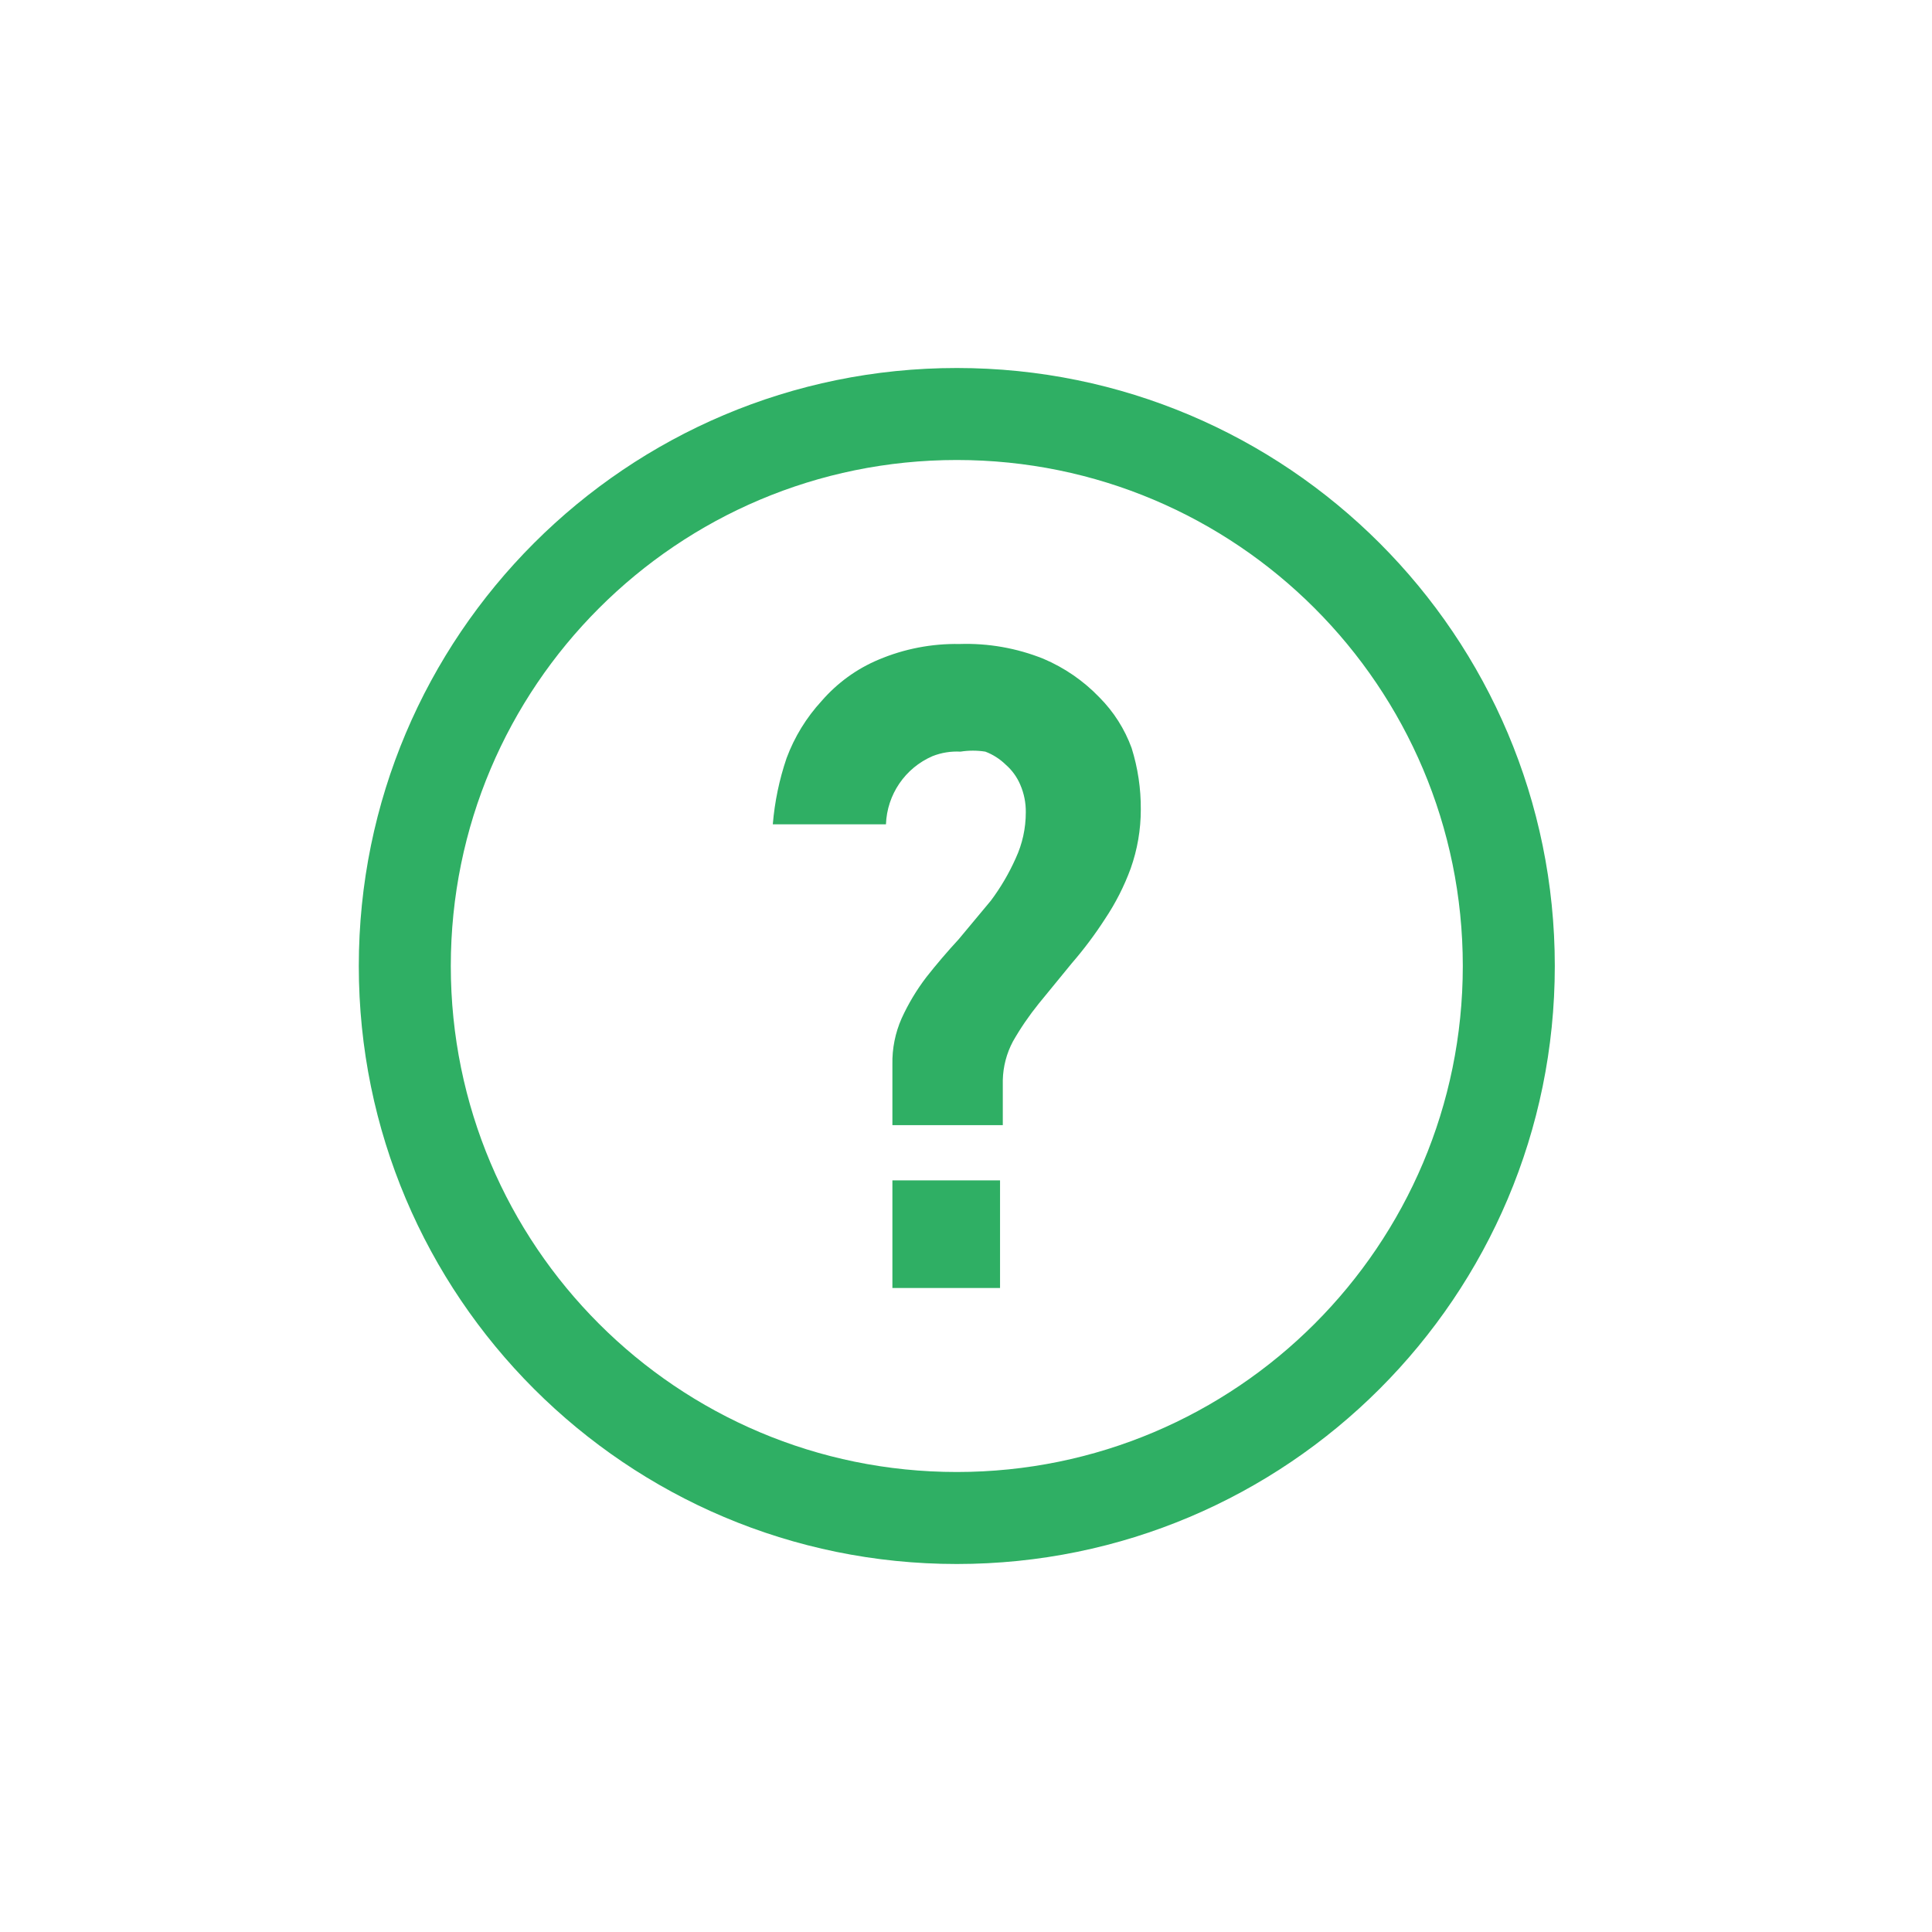
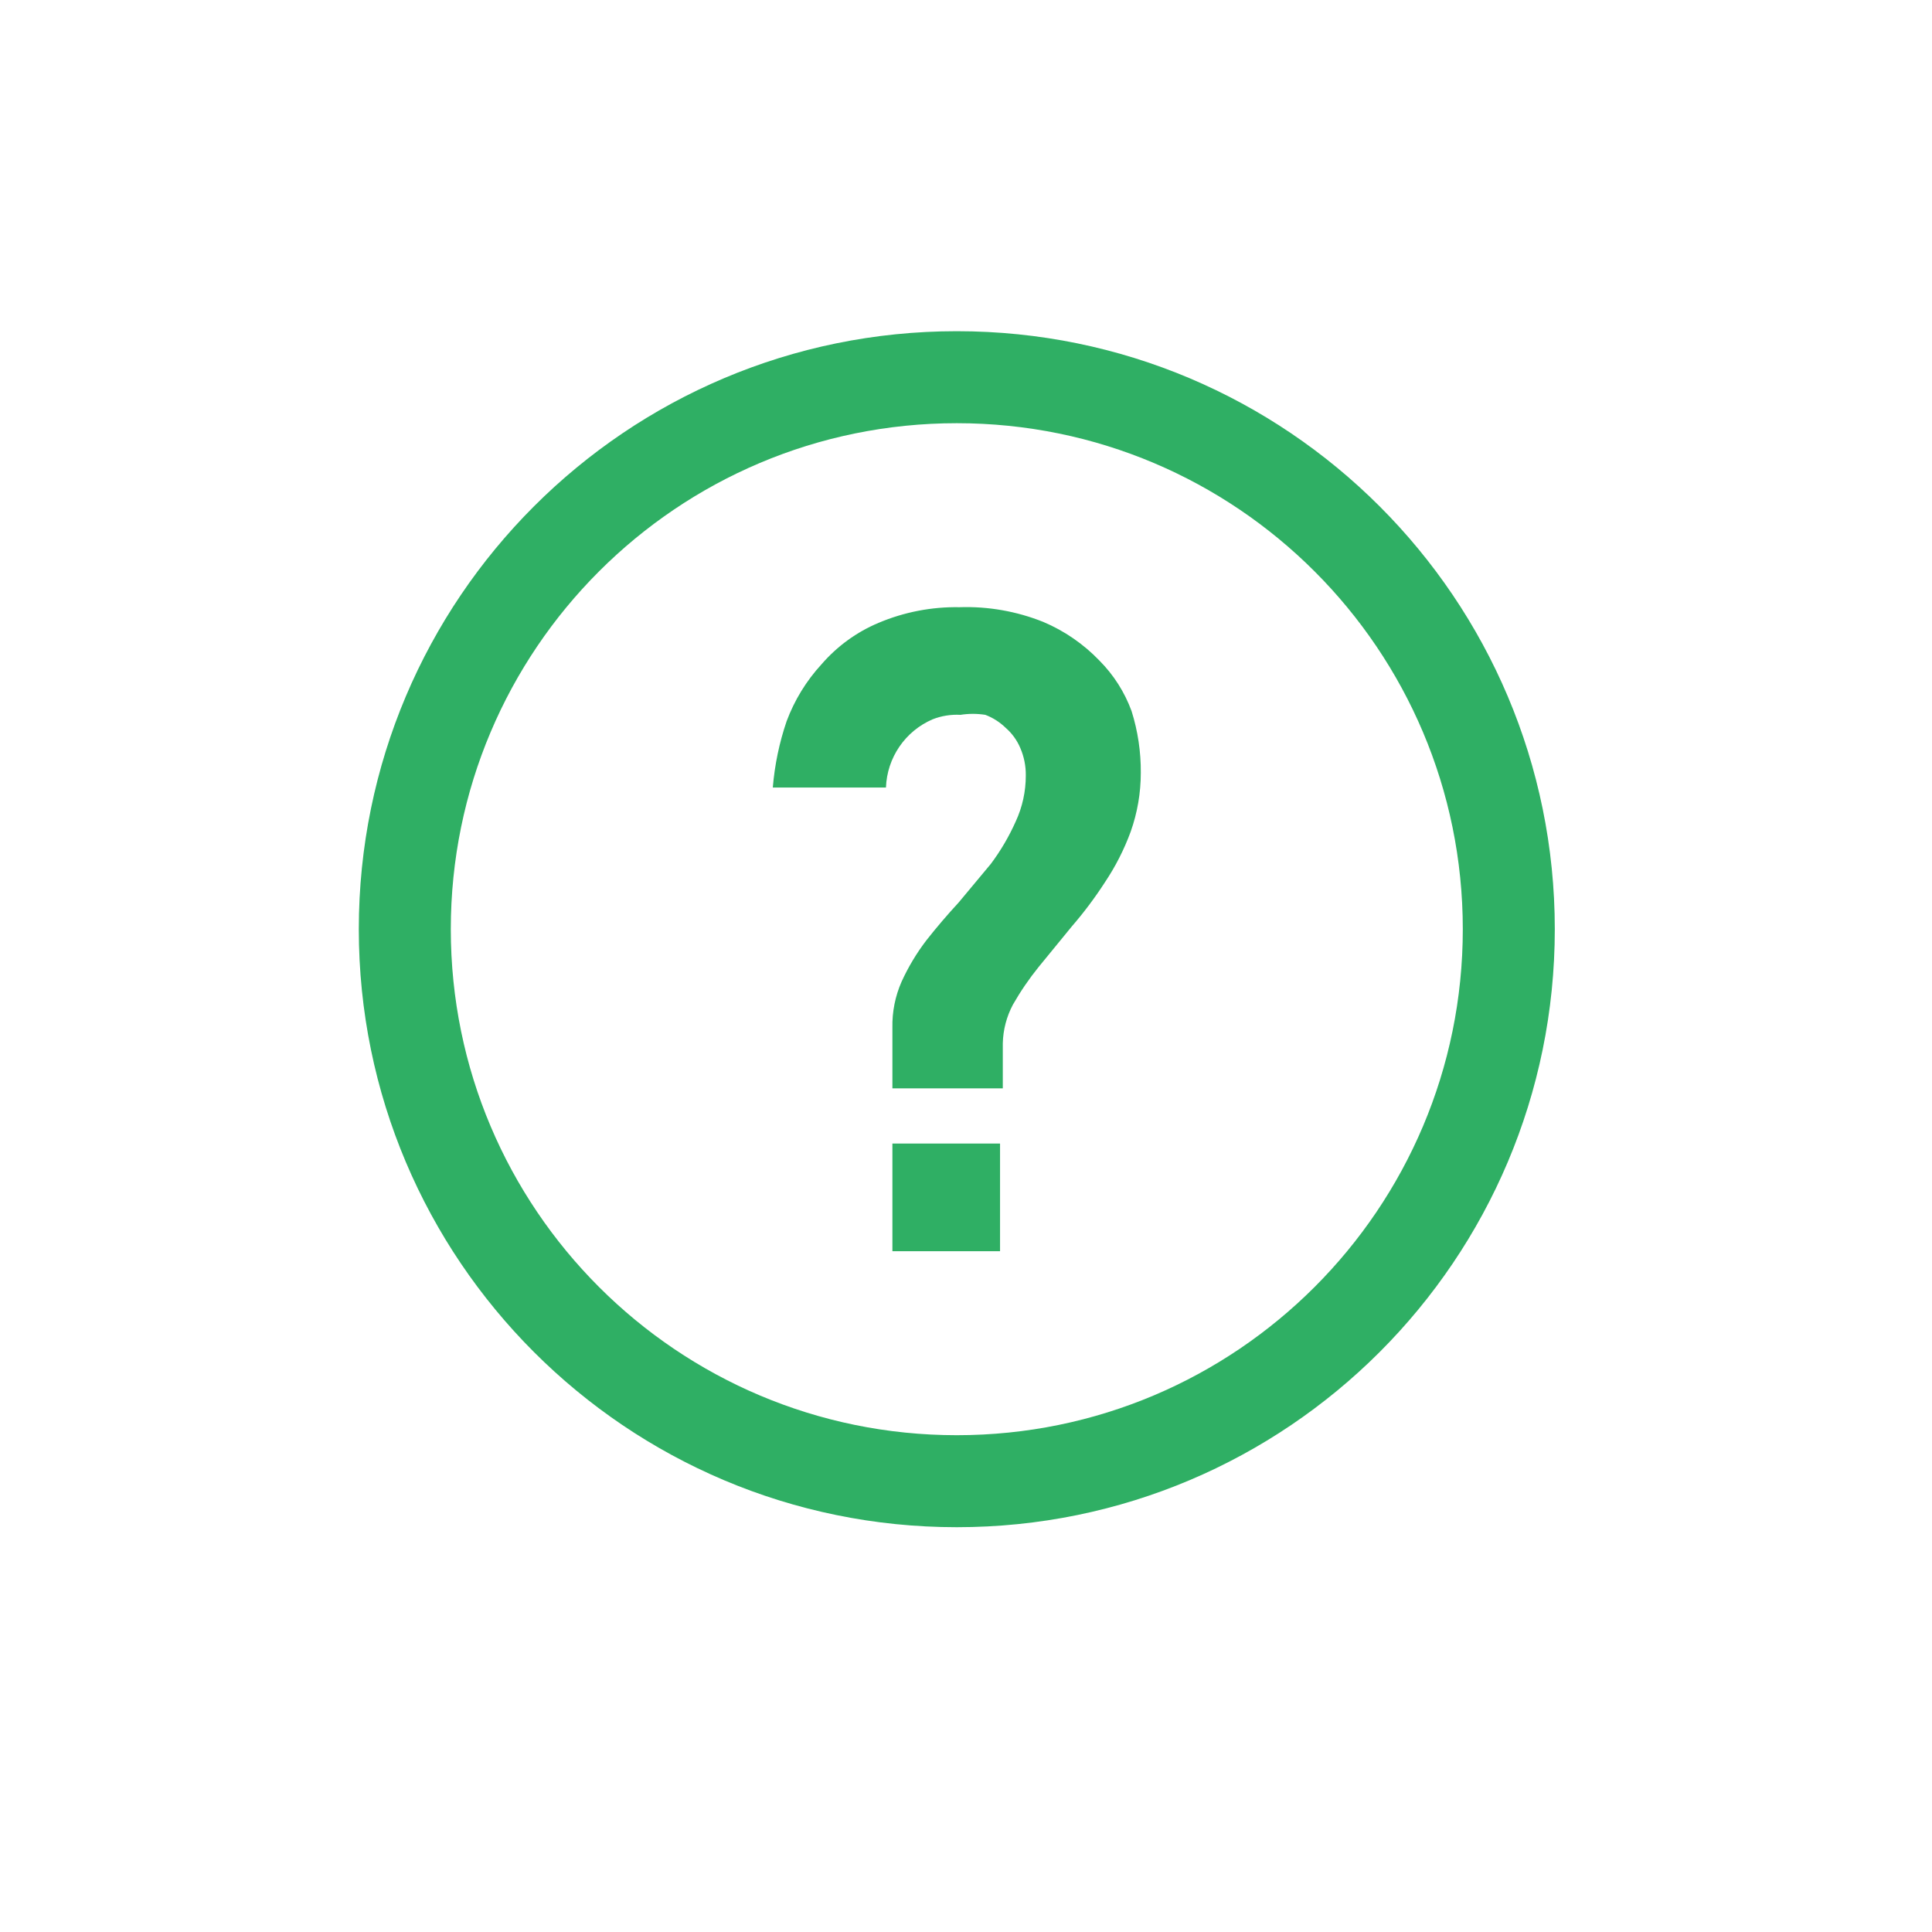
- <svg xmlns="http://www.w3.org/2000/svg" width="30" height="30" viewBox="-2.9 -3 21 21" fill="#2faf64">
+ <svg xmlns="http://www.w3.org/2000/svg" width="30" height="30" viewBox="-2.9 -2.6 21 21" fill="#2faf64">
  <path fill-rule="evenodd" clip-rule="evenodd" d="M7.5 1a6.5 6.5 0 1 0 0 13 6.5 6.5 0 0 0 0-13zm0 12a5.5 5.5 0 1 1 0-11 5.5 5.5 0 0 1 0 11zm1.55-8.42a1.84 1.84 0 0 0-.61-.42A2.25 2.25 0 0 0 7.53 4a2.16 2.16 0 0 0-.88.17c-.239.1-.45.254-.62.45a1.89 1.89 0 0 0-.38.62 3 3 0 0 0-.15.72h1.23a.84.84 0 0 1 .506-.741.72.72 0 0 1 .304-.049.86.86 0 0 1 .27 0 .64.64 0 0 1 .22.14.6.6 0 0 1 .16.22.73.73 0 0 1 .06.3c0 .173-.037.343-.11.5a2.4 2.4 0 0 1-.27.46l-.35.42c-.12.13-.24.27-.35.41a2.33 2.33 0 0 0-.27.45 1.18 1.18 0 0 0-.1.5v.66H8v-.49a.94.94 0 0 1 .11-.42 3.09 3.09 0 0 1 .28-.41l.36-.44a4.29 4.29 0 0 0 .36-.48 2.59 2.59 0 0 0 .28-.55 1.91 1.91 0 0 0 .11-.64 2.18 2.18 0 0 0-.1-.67 1.52 1.52 0 0 0-.35-.55zM6.8 9.83h1.17V11H6.8V9.83z" />
</svg>
